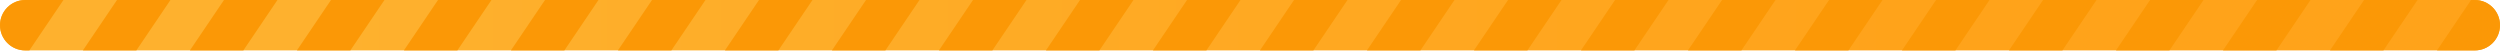
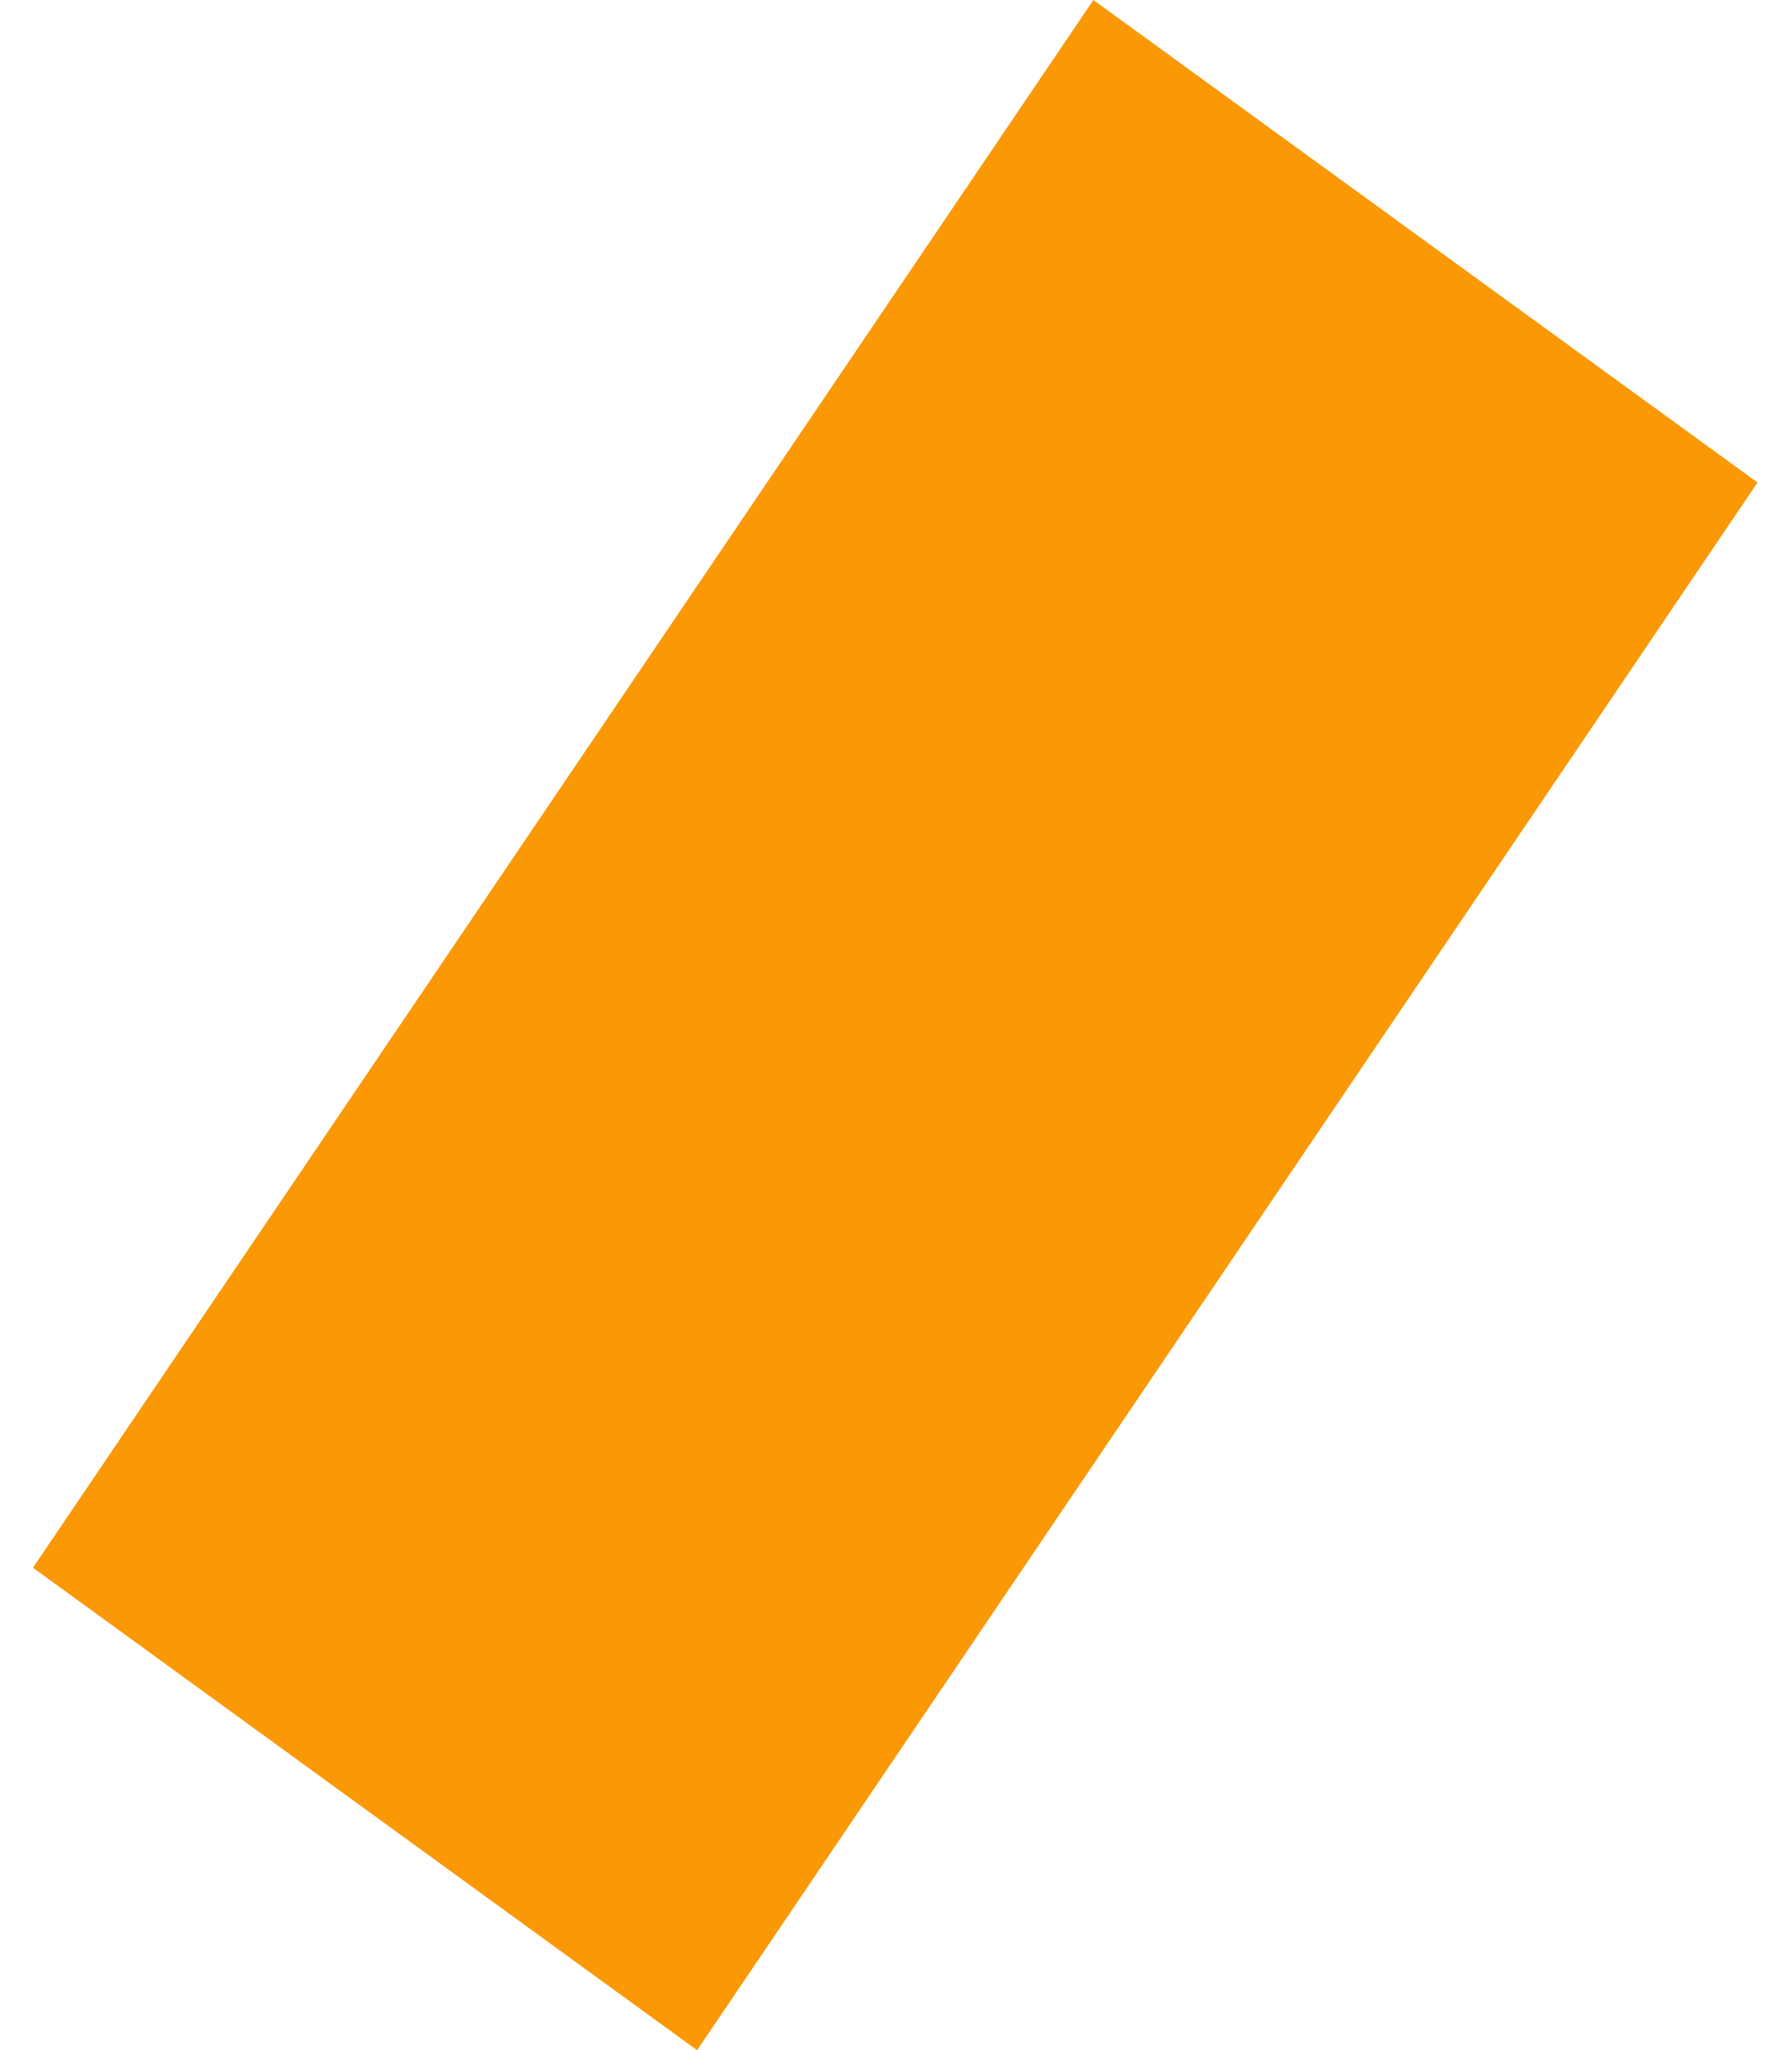
- <svg xmlns="http://www.w3.org/2000/svg" width="992" height="20" viewBox="0 0 992 20">
-   <defs>
-     <linearGradient id="linear-gradient" x1="0.764" y1="0.5" x2="0.132" y2="0.5" gradientUnits="objectBoundingBox">
-       <stop offset="0" stop-color="#ffa31a" />
-       <stop offset="1" stop-color="#feb12e" />
-     </linearGradient>
-     <clipPath id="clip-path">
-       <rect id="Rectangle_212" data-name="Rectangle 212" width="992" height="20" rx="10" transform="translate(7575 2340)" fill="url(#linear-gradient)" />
-     </clipPath>
-   </defs>
-   <g id="Mask_Group_14" data-name="Mask Group 14" transform="translate(-7575 -2340)" clip-path="url(#clip-path)">
-     <g id="Group_805" data-name="Group 805" transform="translate(7564.385 2328)">
-       <rect id="Rectangle_211" data-name="Rectangle 211" width="992" height="20" rx="10" transform="translate(10.615 12)" fill="url(#linear-gradient)" />
-       <g id="Group_804" data-name="Group 804">
-         <path id="Path_14132" data-name="Path 14132" d="M0,0,17.577.3l.675,40.528-17.577-.3Z" transform="matrix(0.819, 0.574, -0.574, 0.819, 22.693, 0)" fill="#fb9806" />
-         <path id="Path_14133" data-name="Path 14133" d="M0,0,17.577.3l.675,40.528-17.577-.3Z" transform="matrix(0.819, 0.574, -0.574, 0.819, 65.152, 0)" fill="#fb9806" />
-         <path id="Path_14134" data-name="Path 14134" d="M0,0,17.577.3l.675,40.528-17.577-.3Z" transform="matrix(0.819, 0.574, -0.574, 0.819, 107.611, 0)" fill="#fb9806" />
-         <path id="Path_14135" data-name="Path 14135" d="M0,0,17.577.3l.675,40.528-17.577-.3Z" transform="matrix(0.819, 0.574, -0.574, 0.819, 150.07, 0)" fill="#fb9806" />
-         <path id="Path_14136" data-name="Path 14136" d="M0,0,17.577.3l.675,40.528-17.577-.3Z" transform="matrix(0.819, 0.574, -0.574, 0.819, 192.53, 0)" fill="#fb9806" />
-         <path id="Path_14137" data-name="Path 14137" d="M0,0,17.577.3l.675,40.528-17.577-.3Z" transform="matrix(0.819, 0.574, -0.574, 0.819, 234.989, 0)" fill="#fb9806" />
-         <path id="Path_14138" data-name="Path 14138" d="M0,0,17.577.3l.675,40.528-17.577-.3Z" transform="matrix(0.819, 0.574, -0.574, 0.819, 277.448, 0)" fill="#fb9806" />
-         <path id="Path_14139" data-name="Path 14139" d="M0,0,17.577.3l.675,40.528-17.577-.3Z" transform="matrix(0.819, 0.574, -0.574, 0.819, 319.907, 0)" fill="#fb9806" />
-         <path id="Path_14140" data-name="Path 14140" d="M0,0,17.577.3l.675,40.528-17.577-.3Z" transform="matrix(0.819, 0.574, -0.574, 0.819, 362.366, 0)" fill="#fb9806" />
-         <path id="Path_14141" data-name="Path 14141" d="M0,0,17.577.3l.675,40.528-17.577-.3Z" transform="matrix(0.819, 0.574, -0.574, 0.819, 404.825, 0)" fill="#fb9806" />
-         <path id="Path_14142" data-name="Path 14142" d="M0,0,17.577.3l.675,40.528-17.577-.3Z" transform="matrix(0.819, 0.574, -0.574, 0.819, 447.285, 0)" fill="#fb9806" />
-         <path id="Path_14143" data-name="Path 14143" d="M0,0,17.577.3l.675,40.528-17.577-.3Z" transform="matrix(0.819, 0.574, -0.574, 0.819, 489.744, 0)" fill="#fb9806" />
-         <path id="Path_14144" data-name="Path 14144" d="M0,0,17.577.3l.675,40.528-17.577-.3Z" transform="matrix(0.819, 0.574, -0.574, 0.819, 532.203, 0)" fill="#fb9806" />
-         <path id="Path_14145" data-name="Path 14145" d="M0,0,17.577.3l.675,40.528-17.577-.3Z" transform="matrix(0.819, 0.574, -0.574, 0.819, 574.662, 0)" fill="#fb9806" />
-         <path id="Path_14146" data-name="Path 14146" d="M0,0,17.577.3l.675,40.528-17.577-.3Z" transform="matrix(0.819, 0.574, -0.574, 0.819, 617.121, 0)" fill="#fb9806" />
-         <path id="Path_14147" data-name="Path 14147" d="M0,0,17.577.3l.675,40.528-17.577-.3Z" transform="matrix(0.819, 0.574, -0.574, 0.819, 659.58, 0)" fill="#fb9806" />
-         <path id="Path_14148" data-name="Path 14148" d="M0,0,17.577.3l.675,40.528-17.577-.3Z" transform="matrix(0.819, 0.574, -0.574, 0.819, 702.039, 0)" fill="#fb9806" />
-         <path id="Path_14149" data-name="Path 14149" d="M0,0,17.577.3l.675,40.528-17.577-.3Z" transform="matrix(0.819, 0.574, -0.574, 0.819, 744.499, 0)" fill="#fb9806" />
-         <path id="Path_14150" data-name="Path 14150" d="M0,0,17.577.3l.675,40.528-17.577-.3Z" transform="matrix(0.819, 0.574, -0.574, 0.819, 786.958, 0)" fill="#fb9806" />
-         <path id="Path_14151" data-name="Path 14151" d="M0,0,17.577.3l.675,40.528-17.577-.3Z" transform="matrix(0.819, 0.574, -0.574, 0.819, 829.417, 0)" fill="#fb9806" />
-         <path id="Path_14152" data-name="Path 14152" d="M0,0,17.577.3l.675,40.528-17.577-.3Z" transform="matrix(0.819, 0.574, -0.574, 0.819, 871.876, 0)" fill="#fb9806" />
-         <path id="Path_14153" data-name="Path 14153" d="M0,0,17.577.3l.675,40.528-17.577-.3Z" transform="matrix(0.819, 0.574, -0.574, 0.819, 914.335, 0)" fill="#fb9806" />
-         <path id="Path_14154" data-name="Path 14154" d="M0,0,17.577.3l.675,40.528-17.577-.3Z" transform="matrix(0.819, 0.574, -0.574, 0.819, 956.794, 0)" fill="#fb9806" />
-         <path id="Path_14155" data-name="Path 14155" d="M0,0,17.577.3l.675,40.528-17.577-.3Z" transform="matrix(0.819, 0.574, -0.574, 0.819, 999.253, 0)" fill="#fb9806" />
-       </g>
-     </g>
-   </g>
+ <svg xmlns="http://www.w3.org/2000/svg" width="38.366" height="43.91" viewBox="0 0 38.366 43.91">
+   <path id="Path_14133" data-name="Path 14133" d="M0,0,17.577.3l.675,40.528-17.577-.3Z" transform="matrix(0.819, 0.574, -0.574, 0.819, 23.416, 0)" fill="#fb9806" />
</svg>
